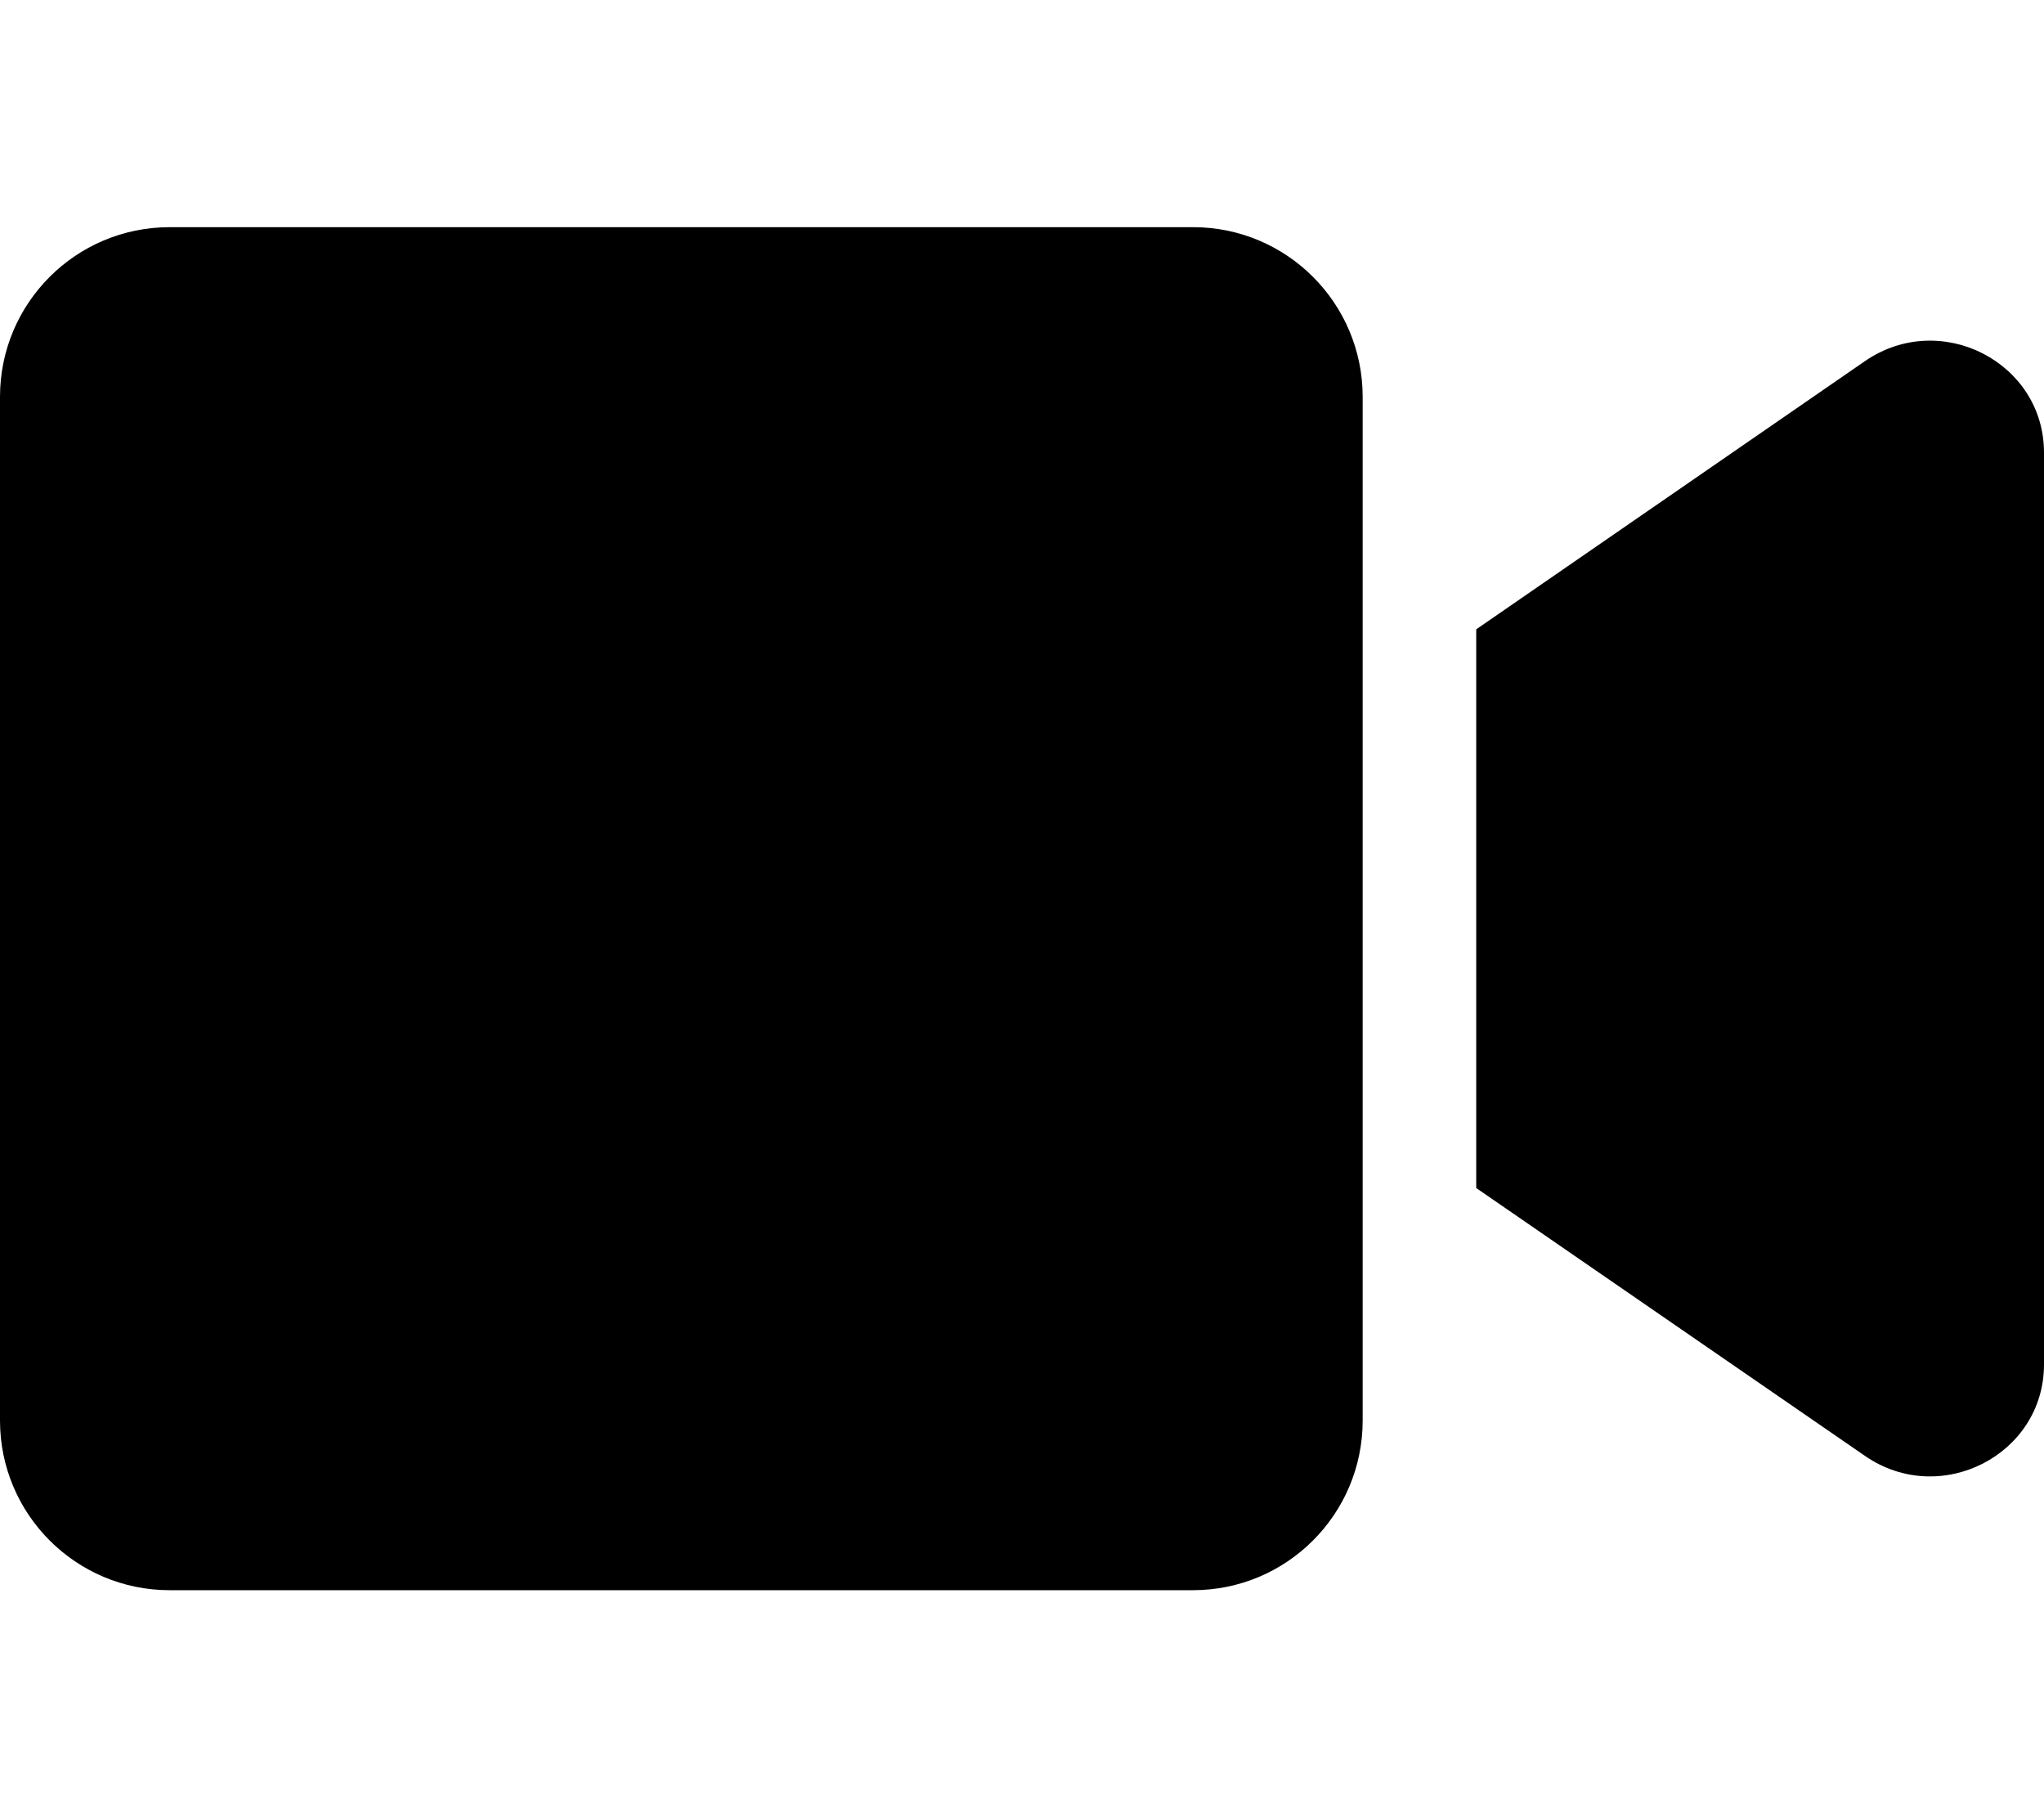
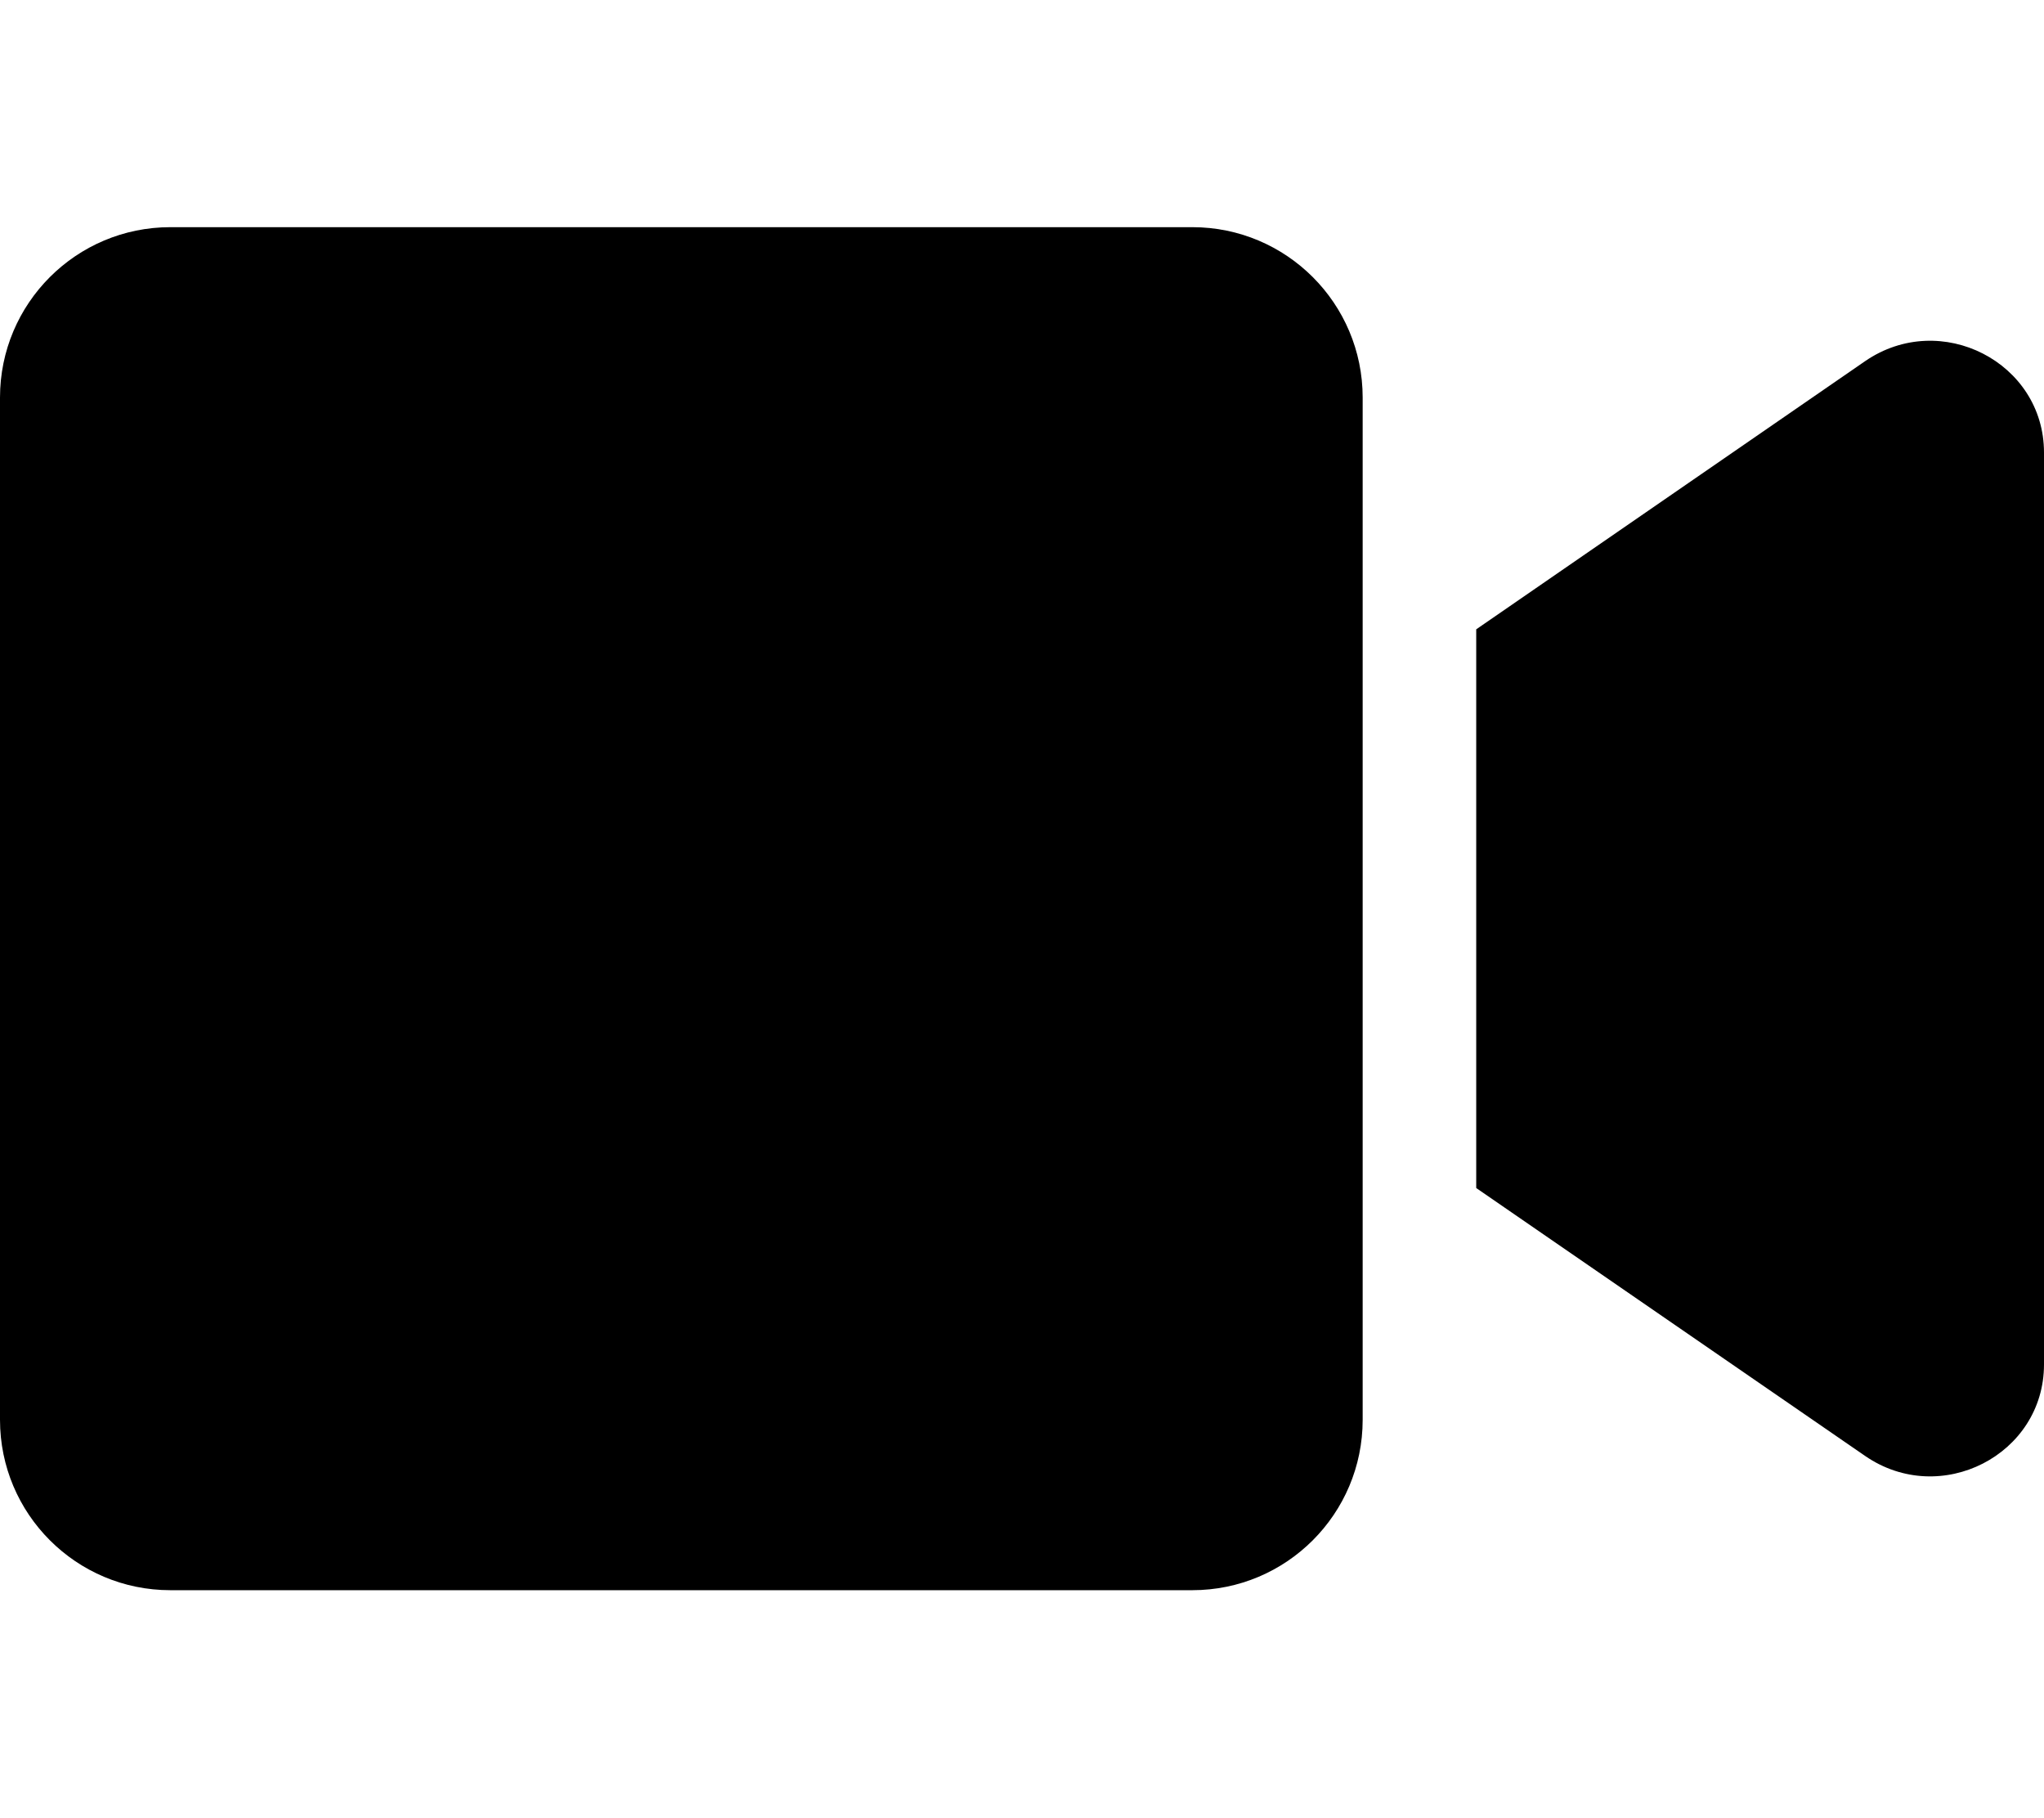
<svg xmlns="http://www.w3.org/2000/svg" viewBox="0 0 576 512">
-   <path d="M336.2 64H47.8C21.4 64 0 85.4 0 111.8v288.4C0 426.6 21.4 448 47.8 448h288.4c26.4 0 47.8-21.4 47.8-47.8V111.8c0-26.4-21.4-47.8-47.8-47.8zm189.4 37.7L416 177.3v157.4l109.6 75.5c21.2 14.6 50.4-.3 50.4-25.8V127.5c0-25.4-29.1-40.4-50.4-25.8z" />
+   <path d="M384 112v288c0 26.51-21.49 48-48 48h-288c-26.51 0-48-21.49-48-48v-288c0-26.51 21.49-48 48-48h288C362.5 64 384 85.49 384 112zM576 127.5v256.9c0 25.5-29.17 40.39-50.39 25.79L416 334.7V177.3l109.6-75.56C546.9 87.13 576 102.1 576 127.5z" />
</svg>
